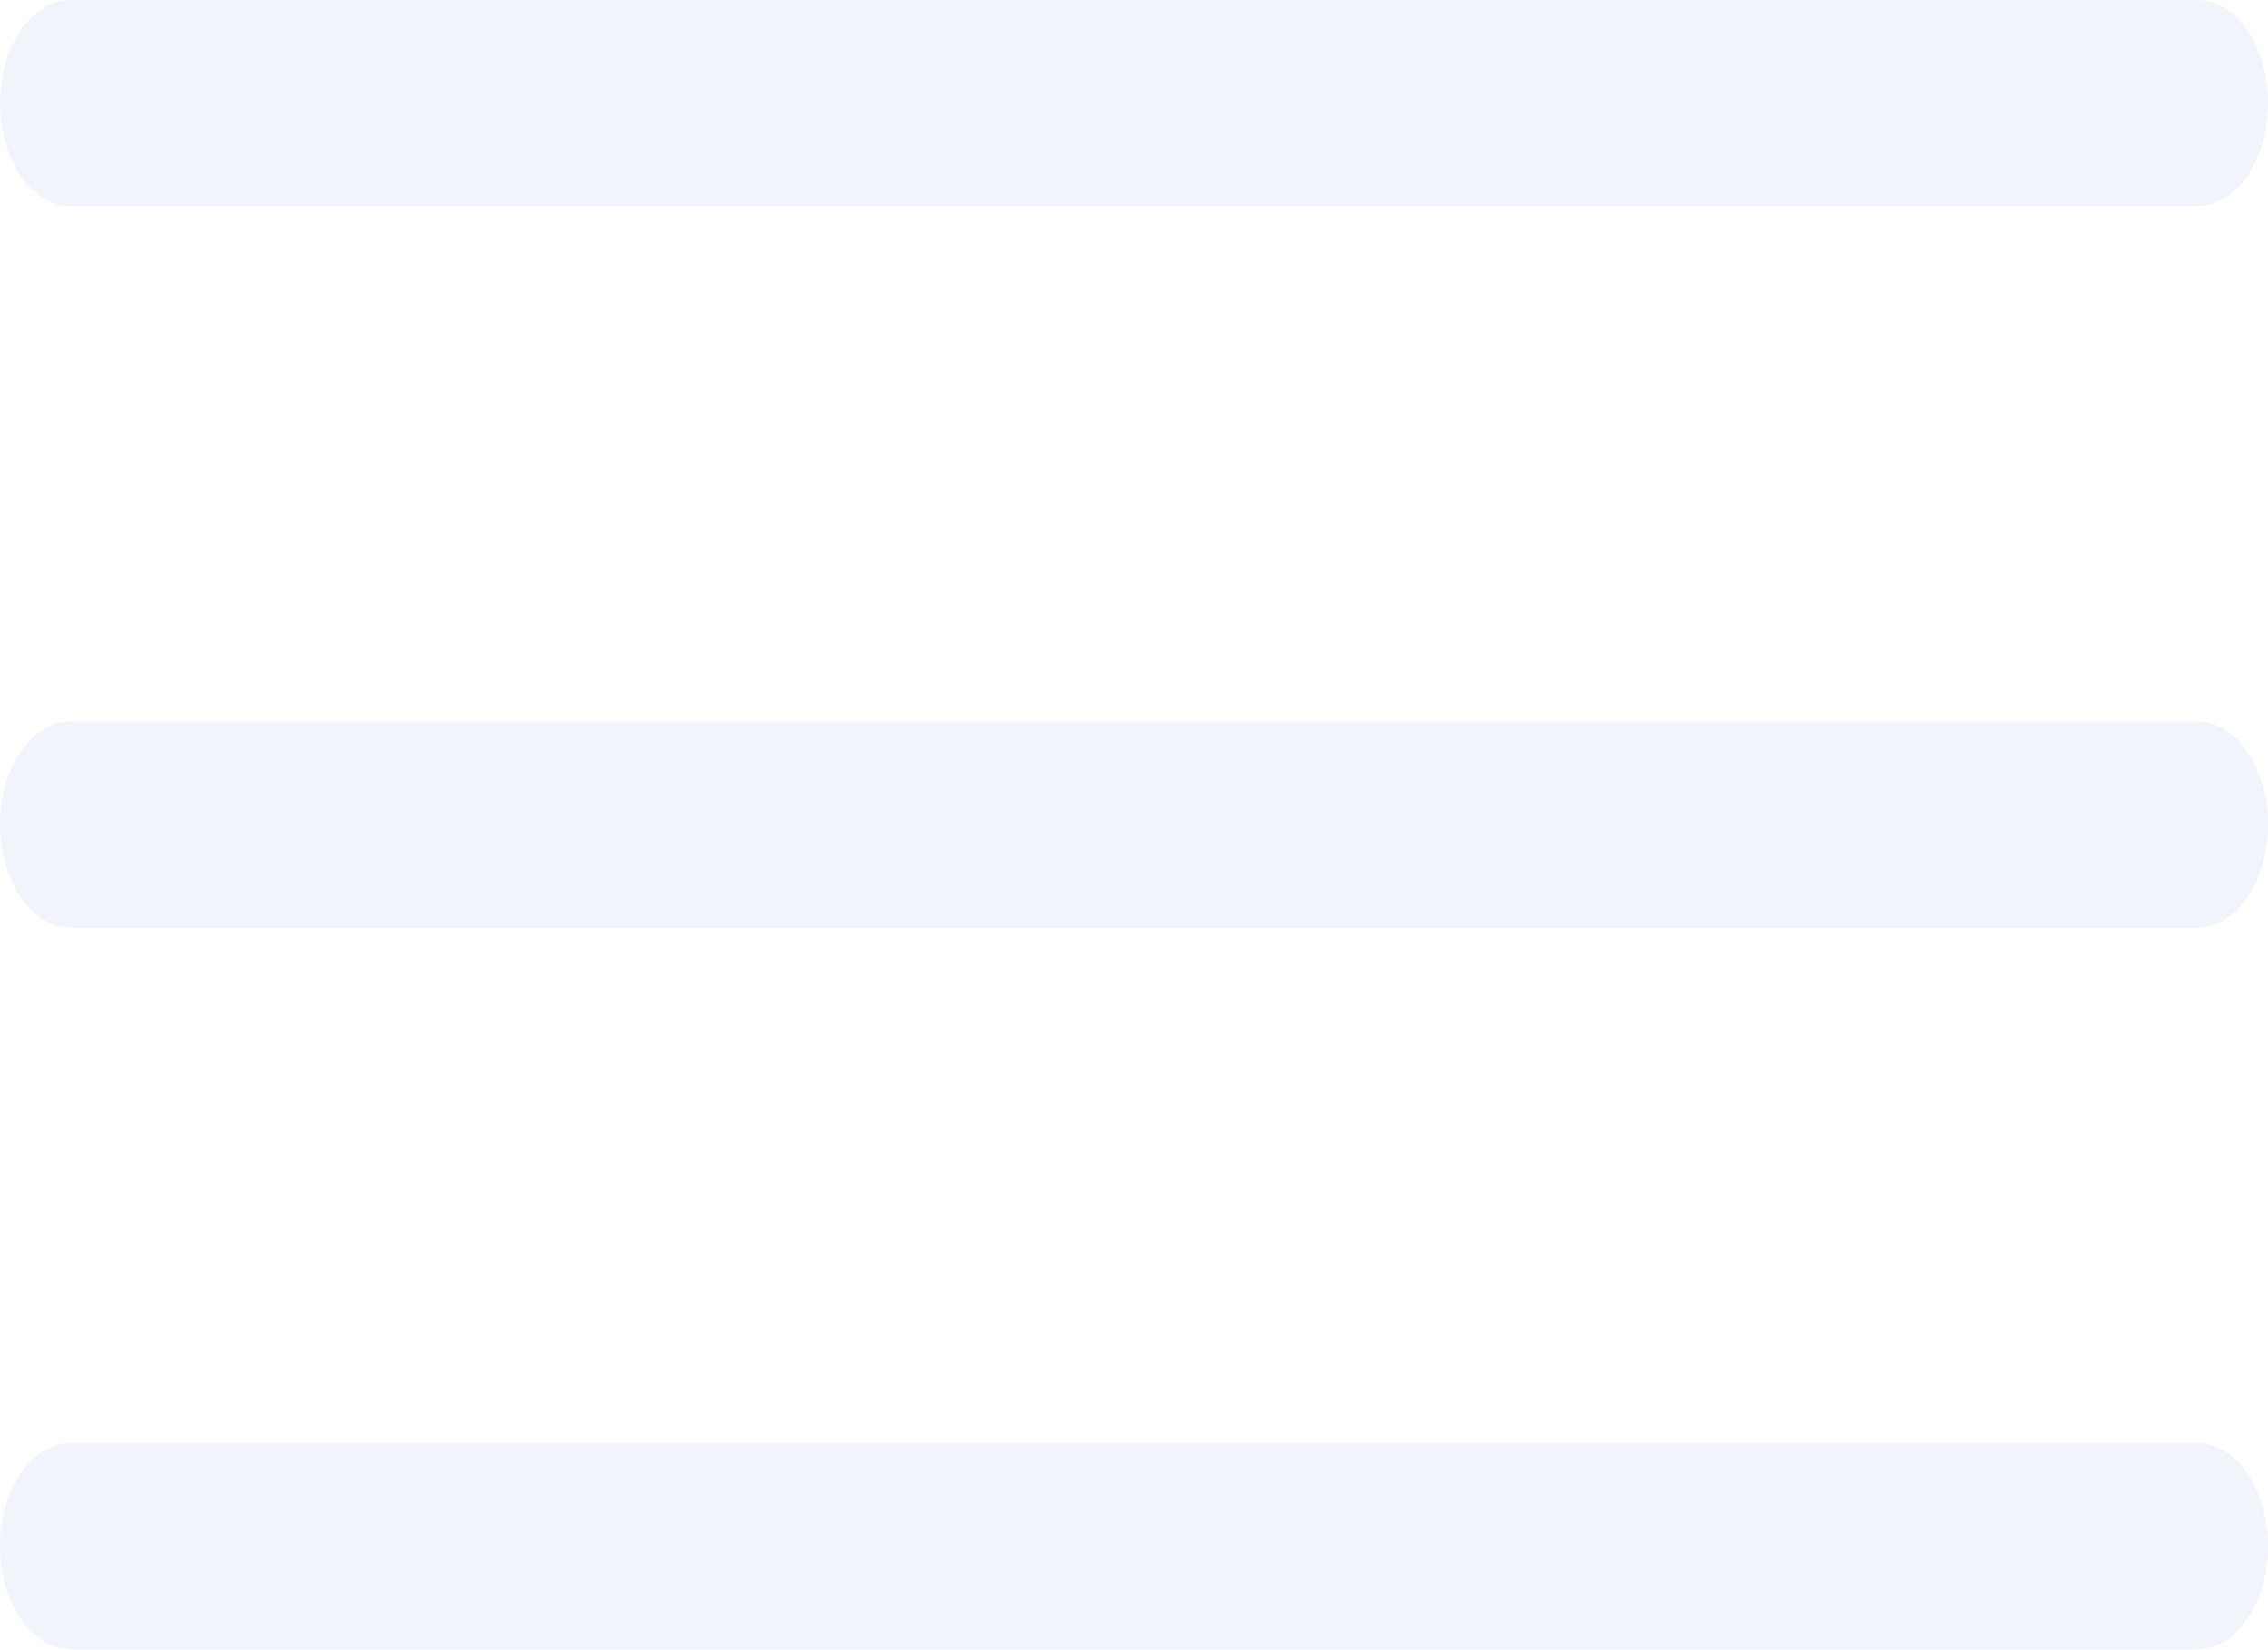
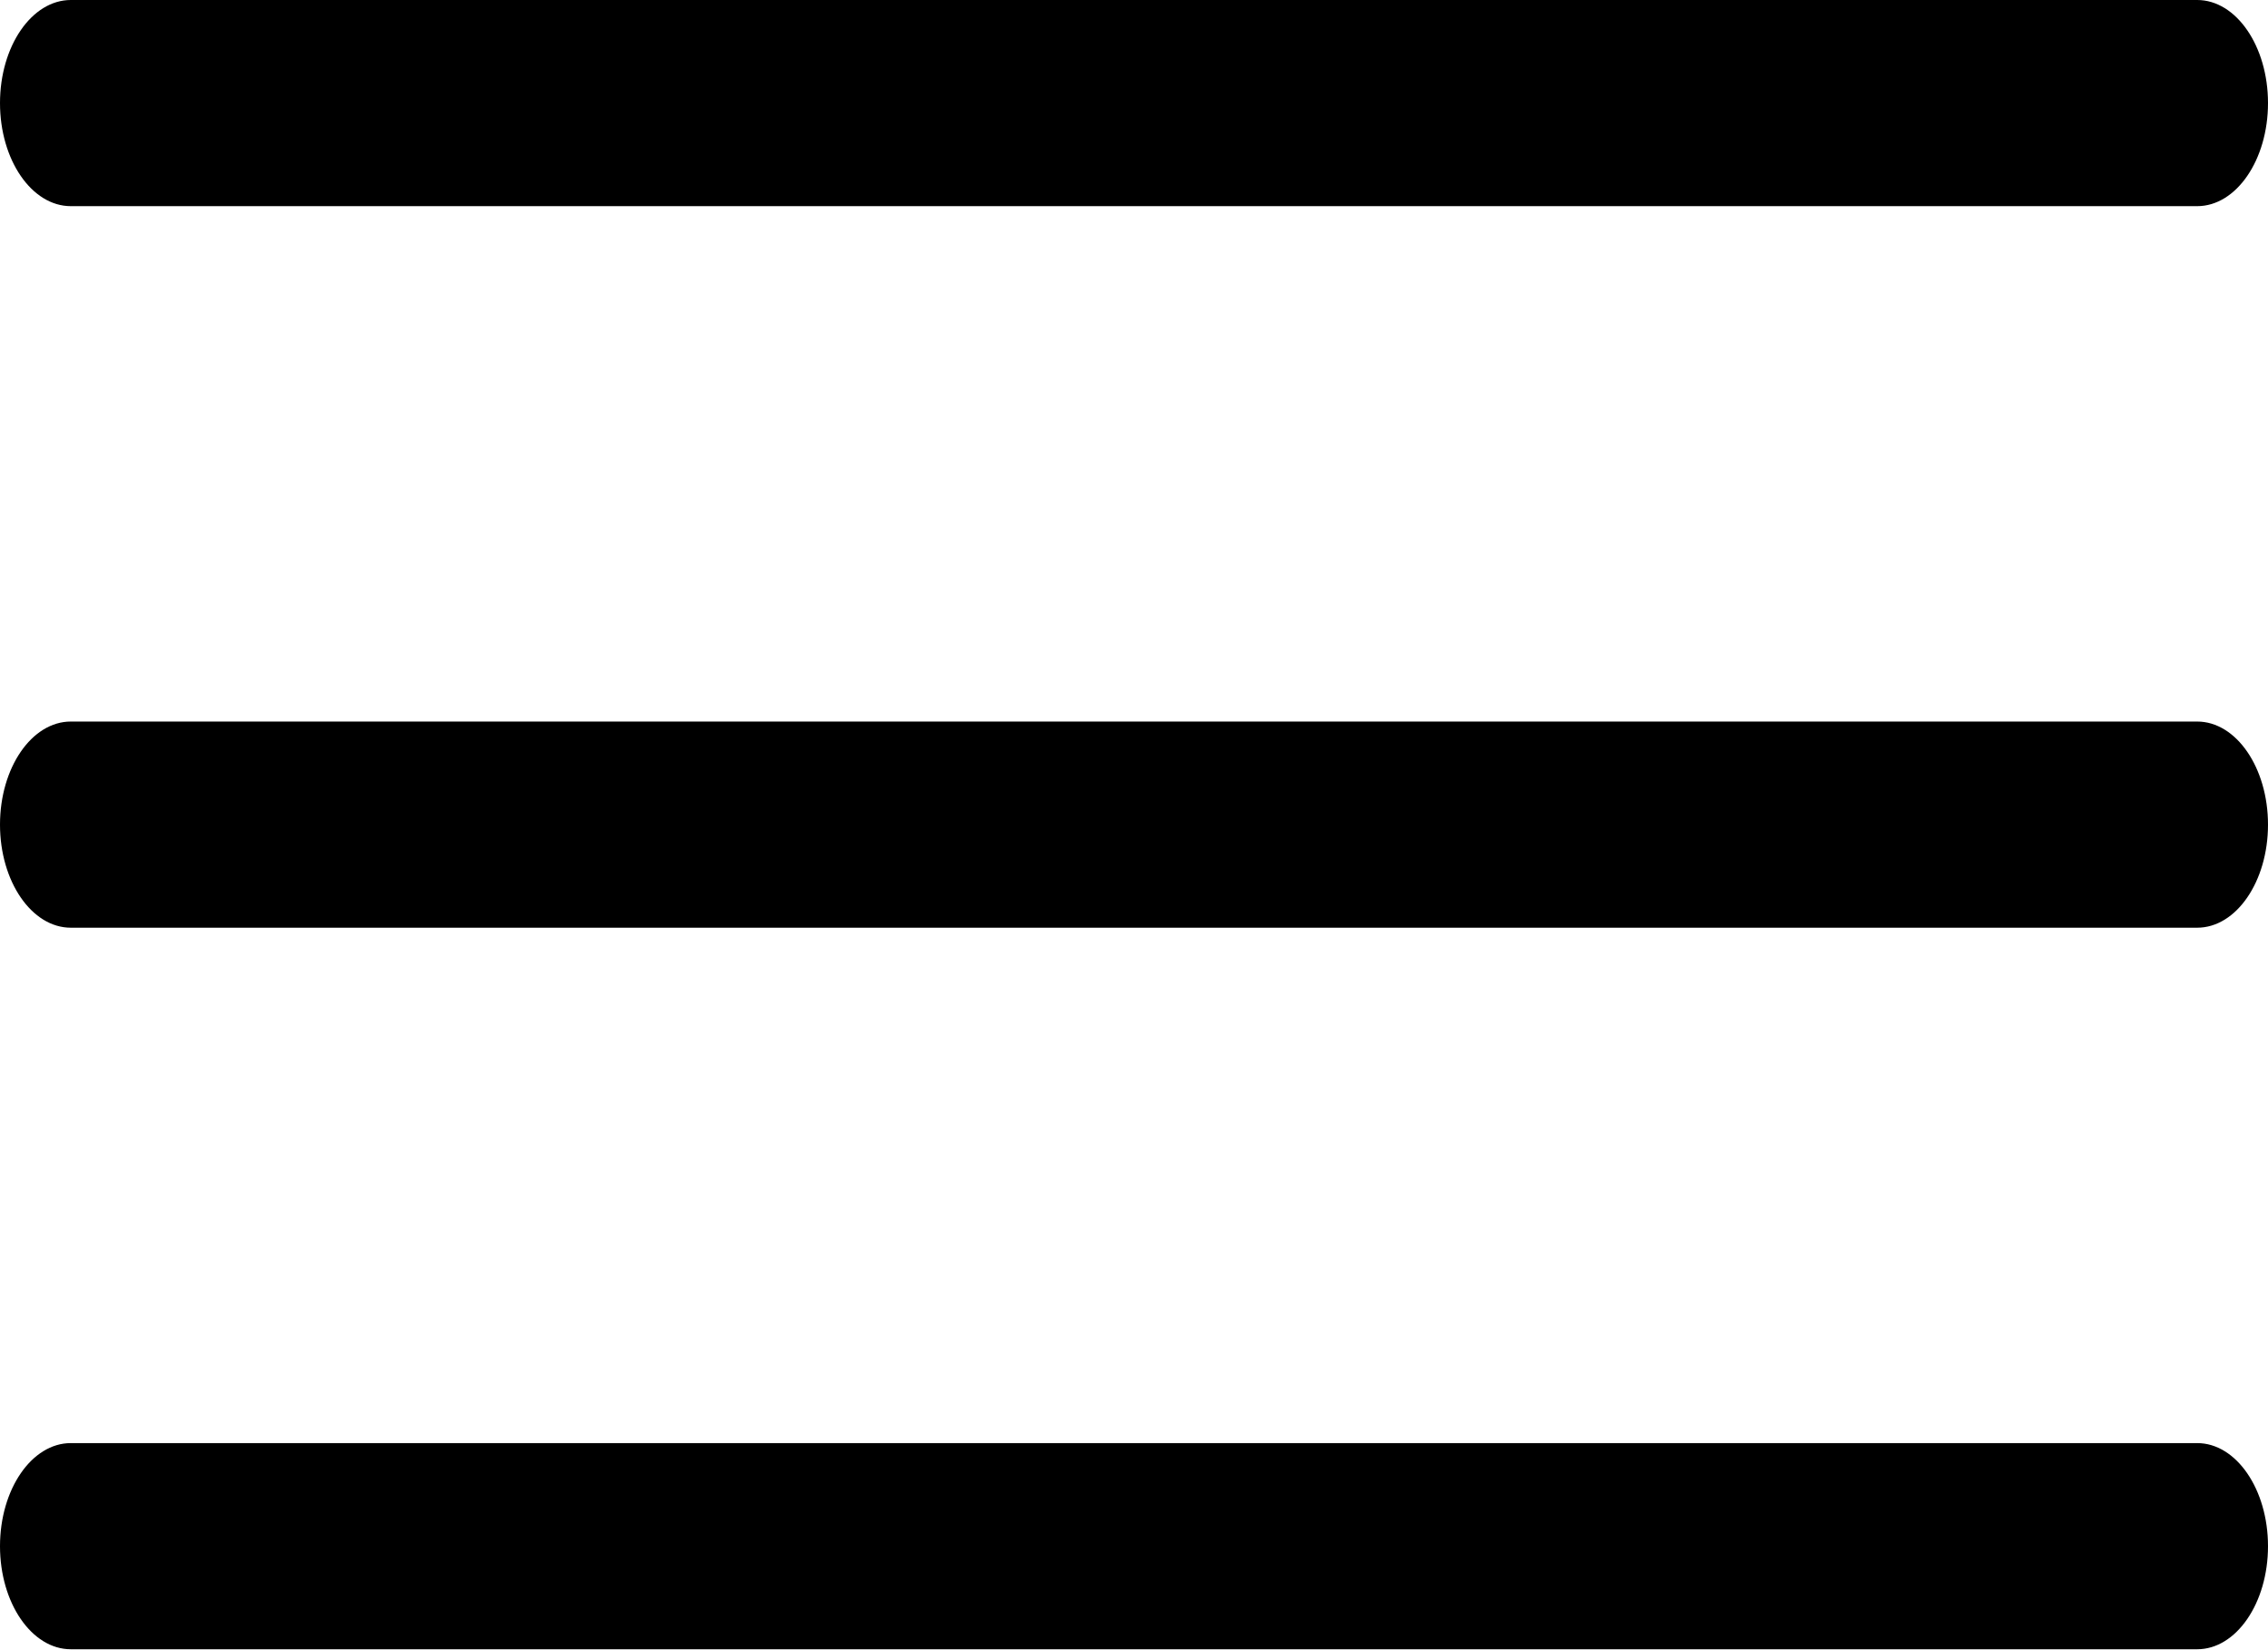
<svg xmlns="http://www.w3.org/2000/svg" width="22px" height="16px" viewBox="0 0 22 16" version="1.1">
  <g id="Main---For-Invision" stroke="none" stroke-width="1" fill="none" fill-rule="evenodd">
-     <g id="Portfolio---Landing-Page---Scroll-Down" transform="translate(-1252, -64)" fill="#F1F4FA" fill-rule="nonzero">
+     <g id="Portfolio---Landing-Page---Scroll-Down" transform="translate(-1252, -64)" fill="currentColor" fill-rule="nonzero">
      <g id="Group" transform="translate(1251, 60)">
        <g id="menu" transform="translate(1, 4)">
-           <path d="M21.313,14 C21.692,14 22,14.448 22,15 C22,15.552 21.692,16 21.313,16 L21.313,16 L0.687,16 C0.308,16 0,15.552 0,15 C0,14.448 0.308,14 0.687,14 L0.687,14 Z M21.313,7 C21.692,7 22,7.448 22,8 C22,8.552 21.692,9 21.313,9 L21.313,9 L0.687,9 C0.308,9 0,8.552 0,8 C0,7.448 0.308,7 0.687,7 L0.687,7 Z M21.313,0 C21.692,0 22,0.448 22,1 C22,1.552 21.692,2 21.313,2 L21.313,2 L0.687,2 C0.308,2 0,1.552 0,1 C0,0.448 0.308,0 0.687,0 L0.687,0 Z" id="Combined-Shape" />
+           <path fill="currentColor" d="M21.313,14 C21.692,14 22,14.448 22,15 C22,15.552 21.692,16 21.313,16 L21.313,16 L0.687,16 C0.308,16 0,15.552 0,15 C0,14.448 0.308,14 0.687,14 L0.687,14 Z M21.313,7 C21.692,7 22,7.448 22,8 C22,8.552 21.692,9 21.313,9 L21.313,9 L0.687,9 C0.308,9 0,8.552 0,8 C0,7.448 0.308,7 0.687,7 L0.687,7 Z M21.313,0 C21.692,0 22,0.448 22,1 C22,1.552 21.692,2 21.313,2 L21.313,2 L0.687,2 C0.308,2 0,1.552 0,1 C0,0.448 0.308,0 0.687,0 L0.687,0 Z" id="Combined-Shape" />
        </g>
      </g>
    </g>
  </g>
</svg>
